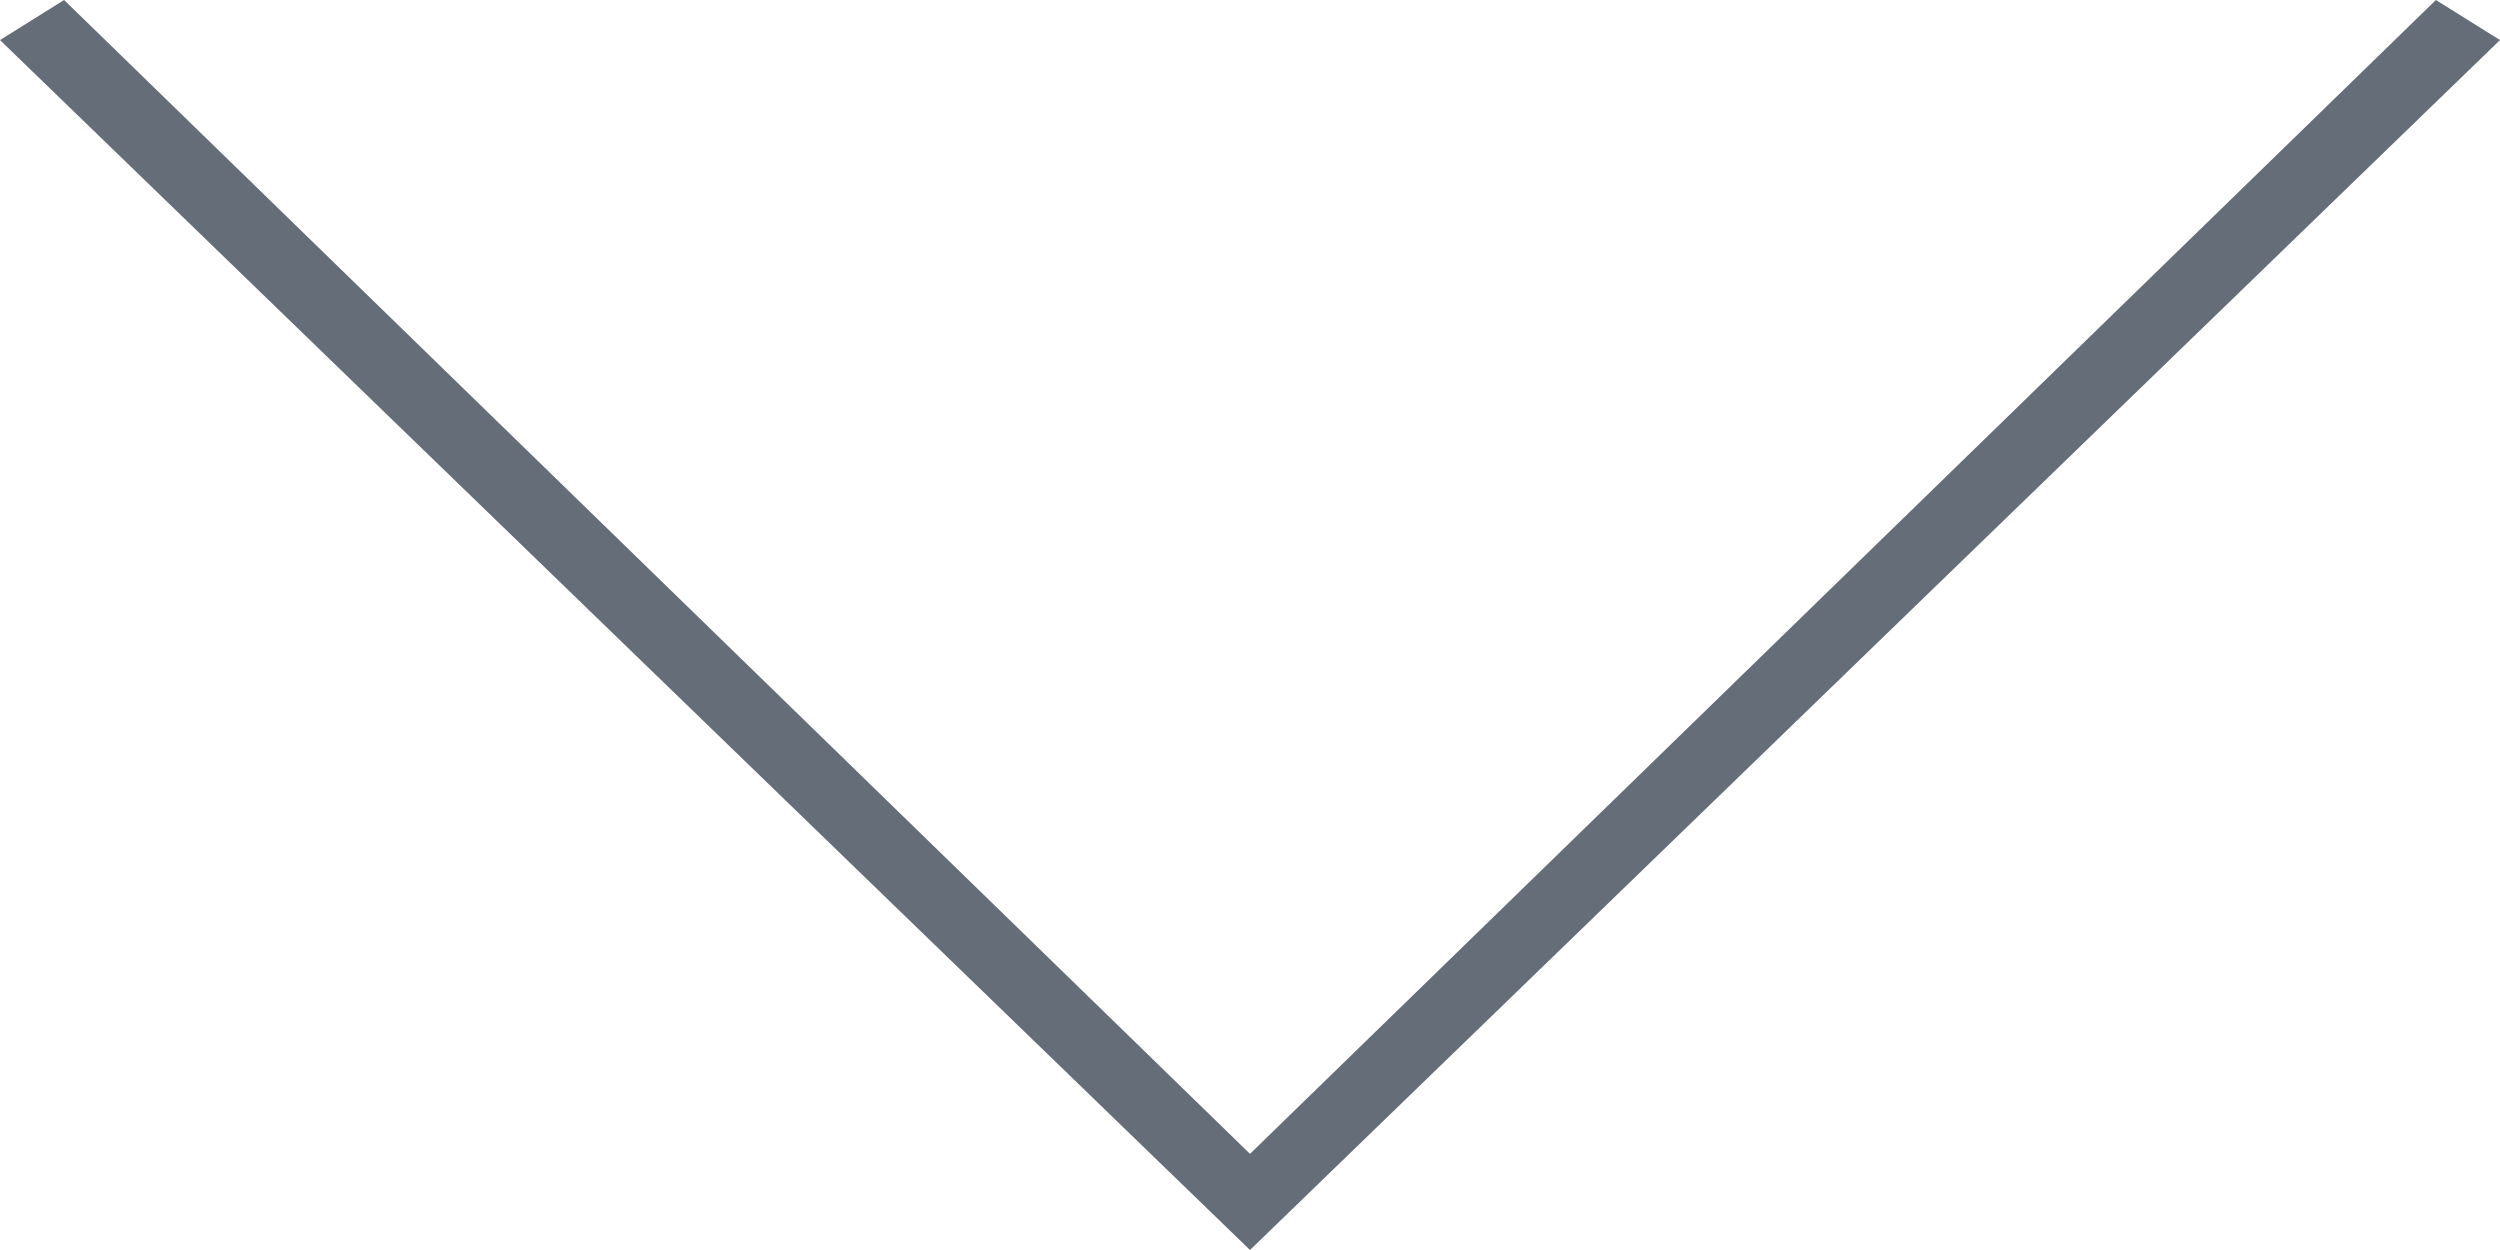
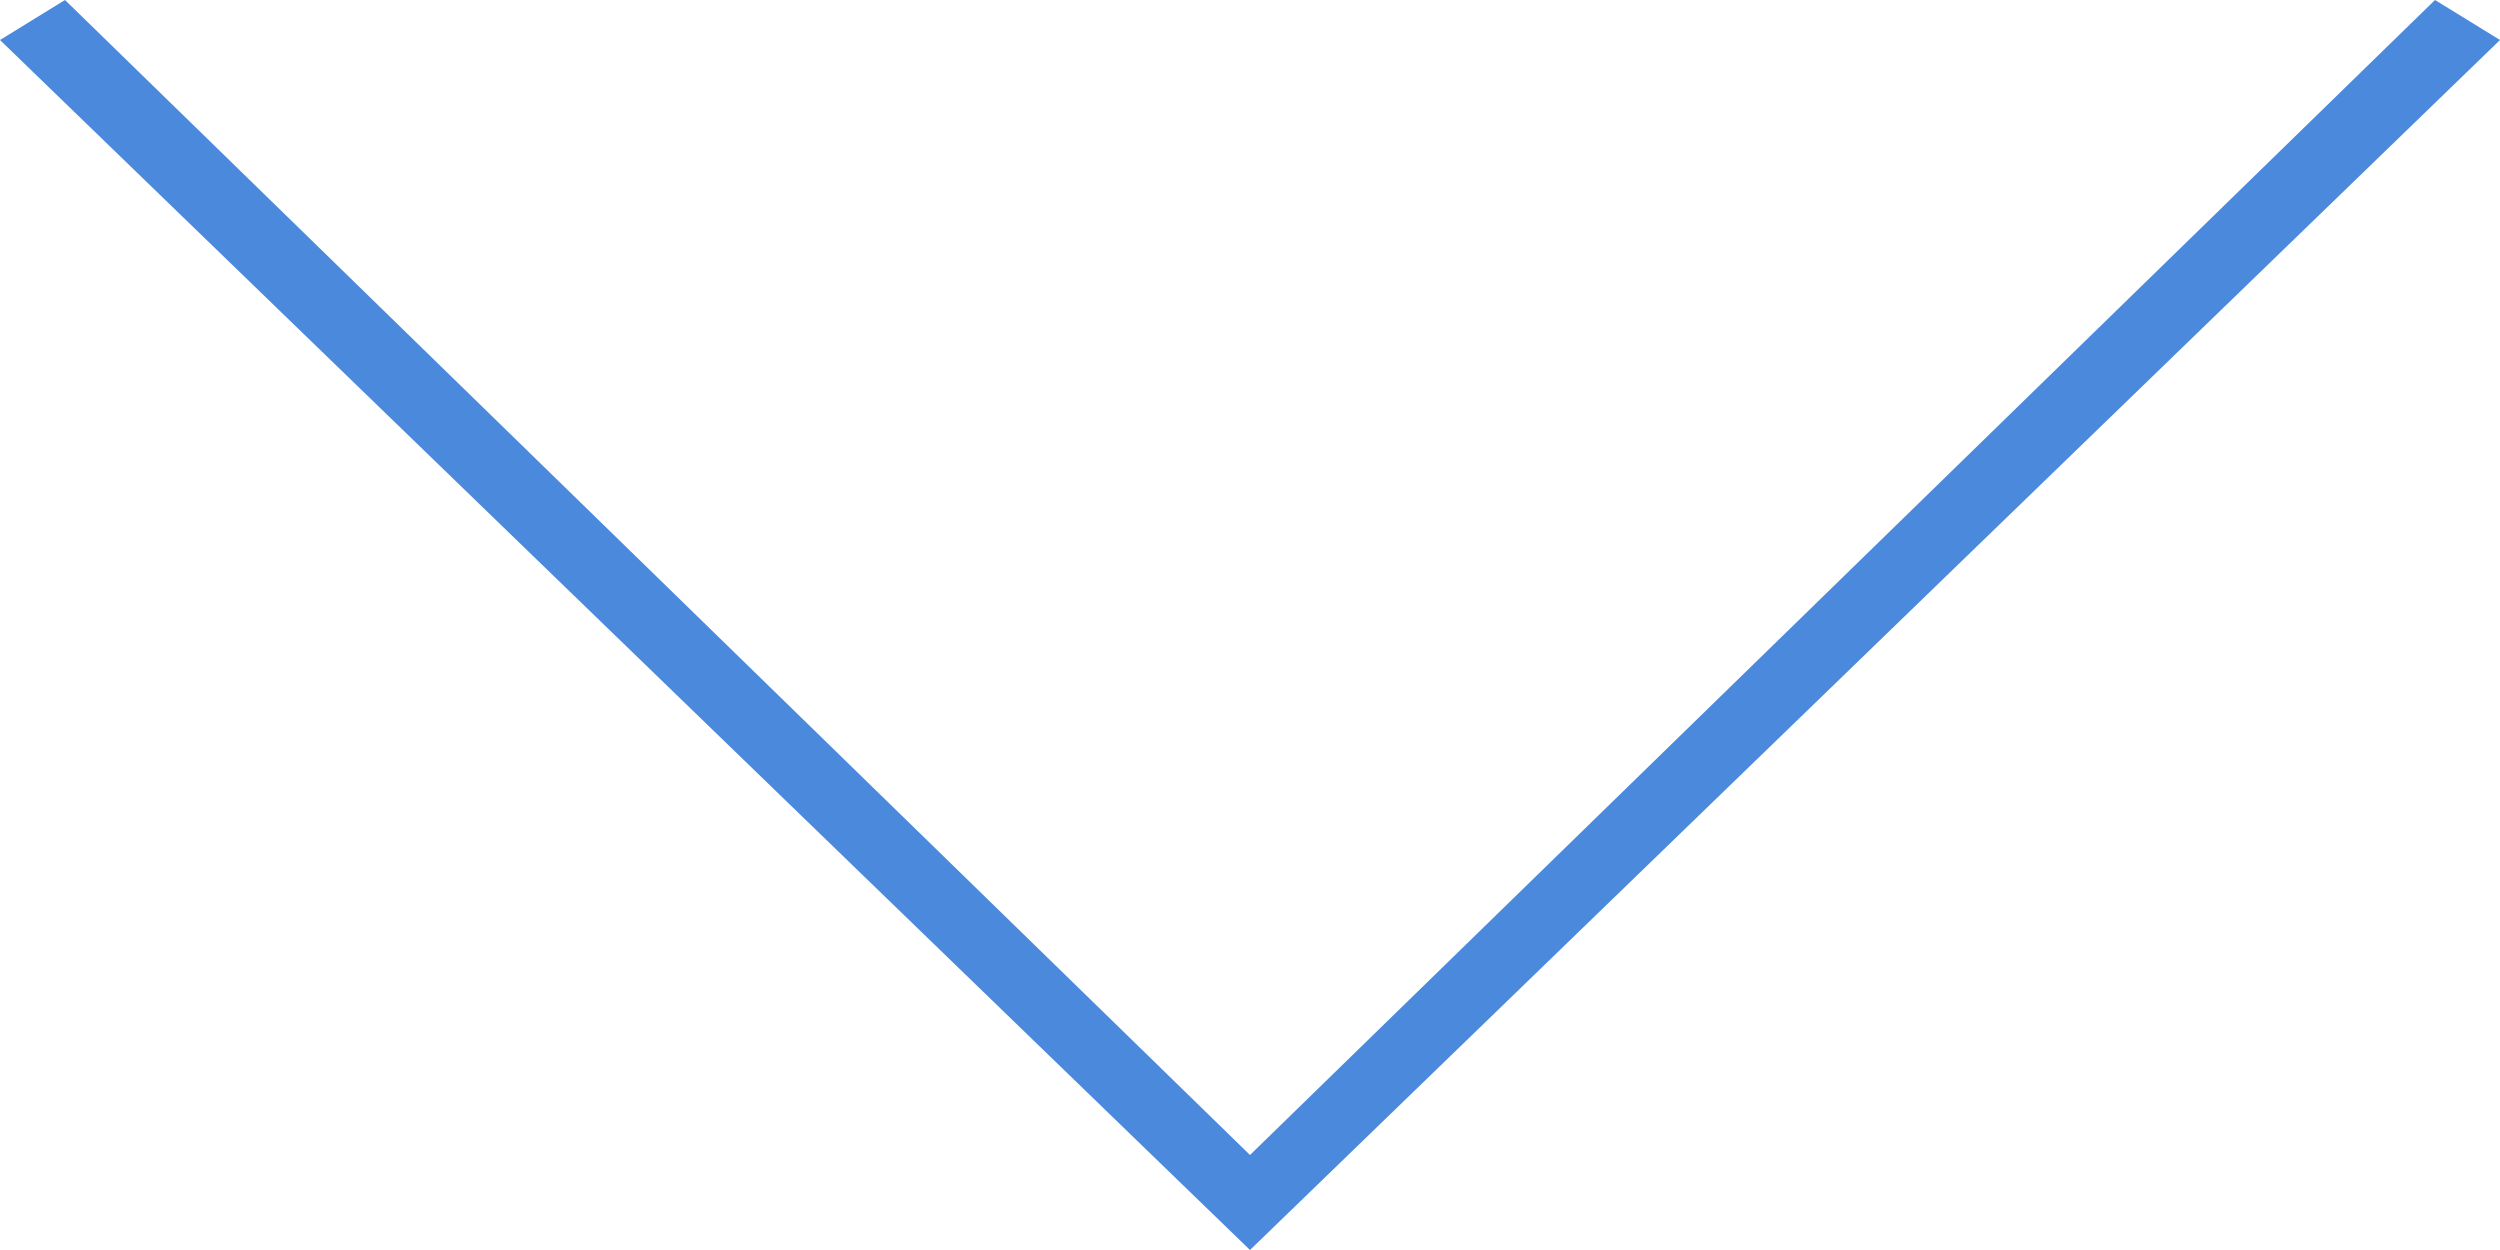
- <svg xmlns="http://www.w3.org/2000/svg" version="1.1" id="Layer_1" x="0px" y="0px" viewBox="35.2 17.7 31.2 15.6" enable-background="new 35.2 17.7 31.2 15.6" xml:space="preserve">
-   <polygon fill="#656D78" points="36,17.7 50.8,32.1 65.6,17.7 66.4,18.2 50.8,33.3 35.2,18.2 " />
+ <svg xmlns="http://www.w3.org/2000/svg" version="1.1" id="Layer_1" x="0px" y="0px" viewBox="35.2 18.7 100 50" enable-background="new 35.2 18.7 100 50" xml:space="preserve">
+   <polygon fill="#4A89DC" points="37.8,18.7 85.2,64.9 132.6,18.7 135.2,20.3 85.2,68.7 35.2,20.3 " />
</svg>
